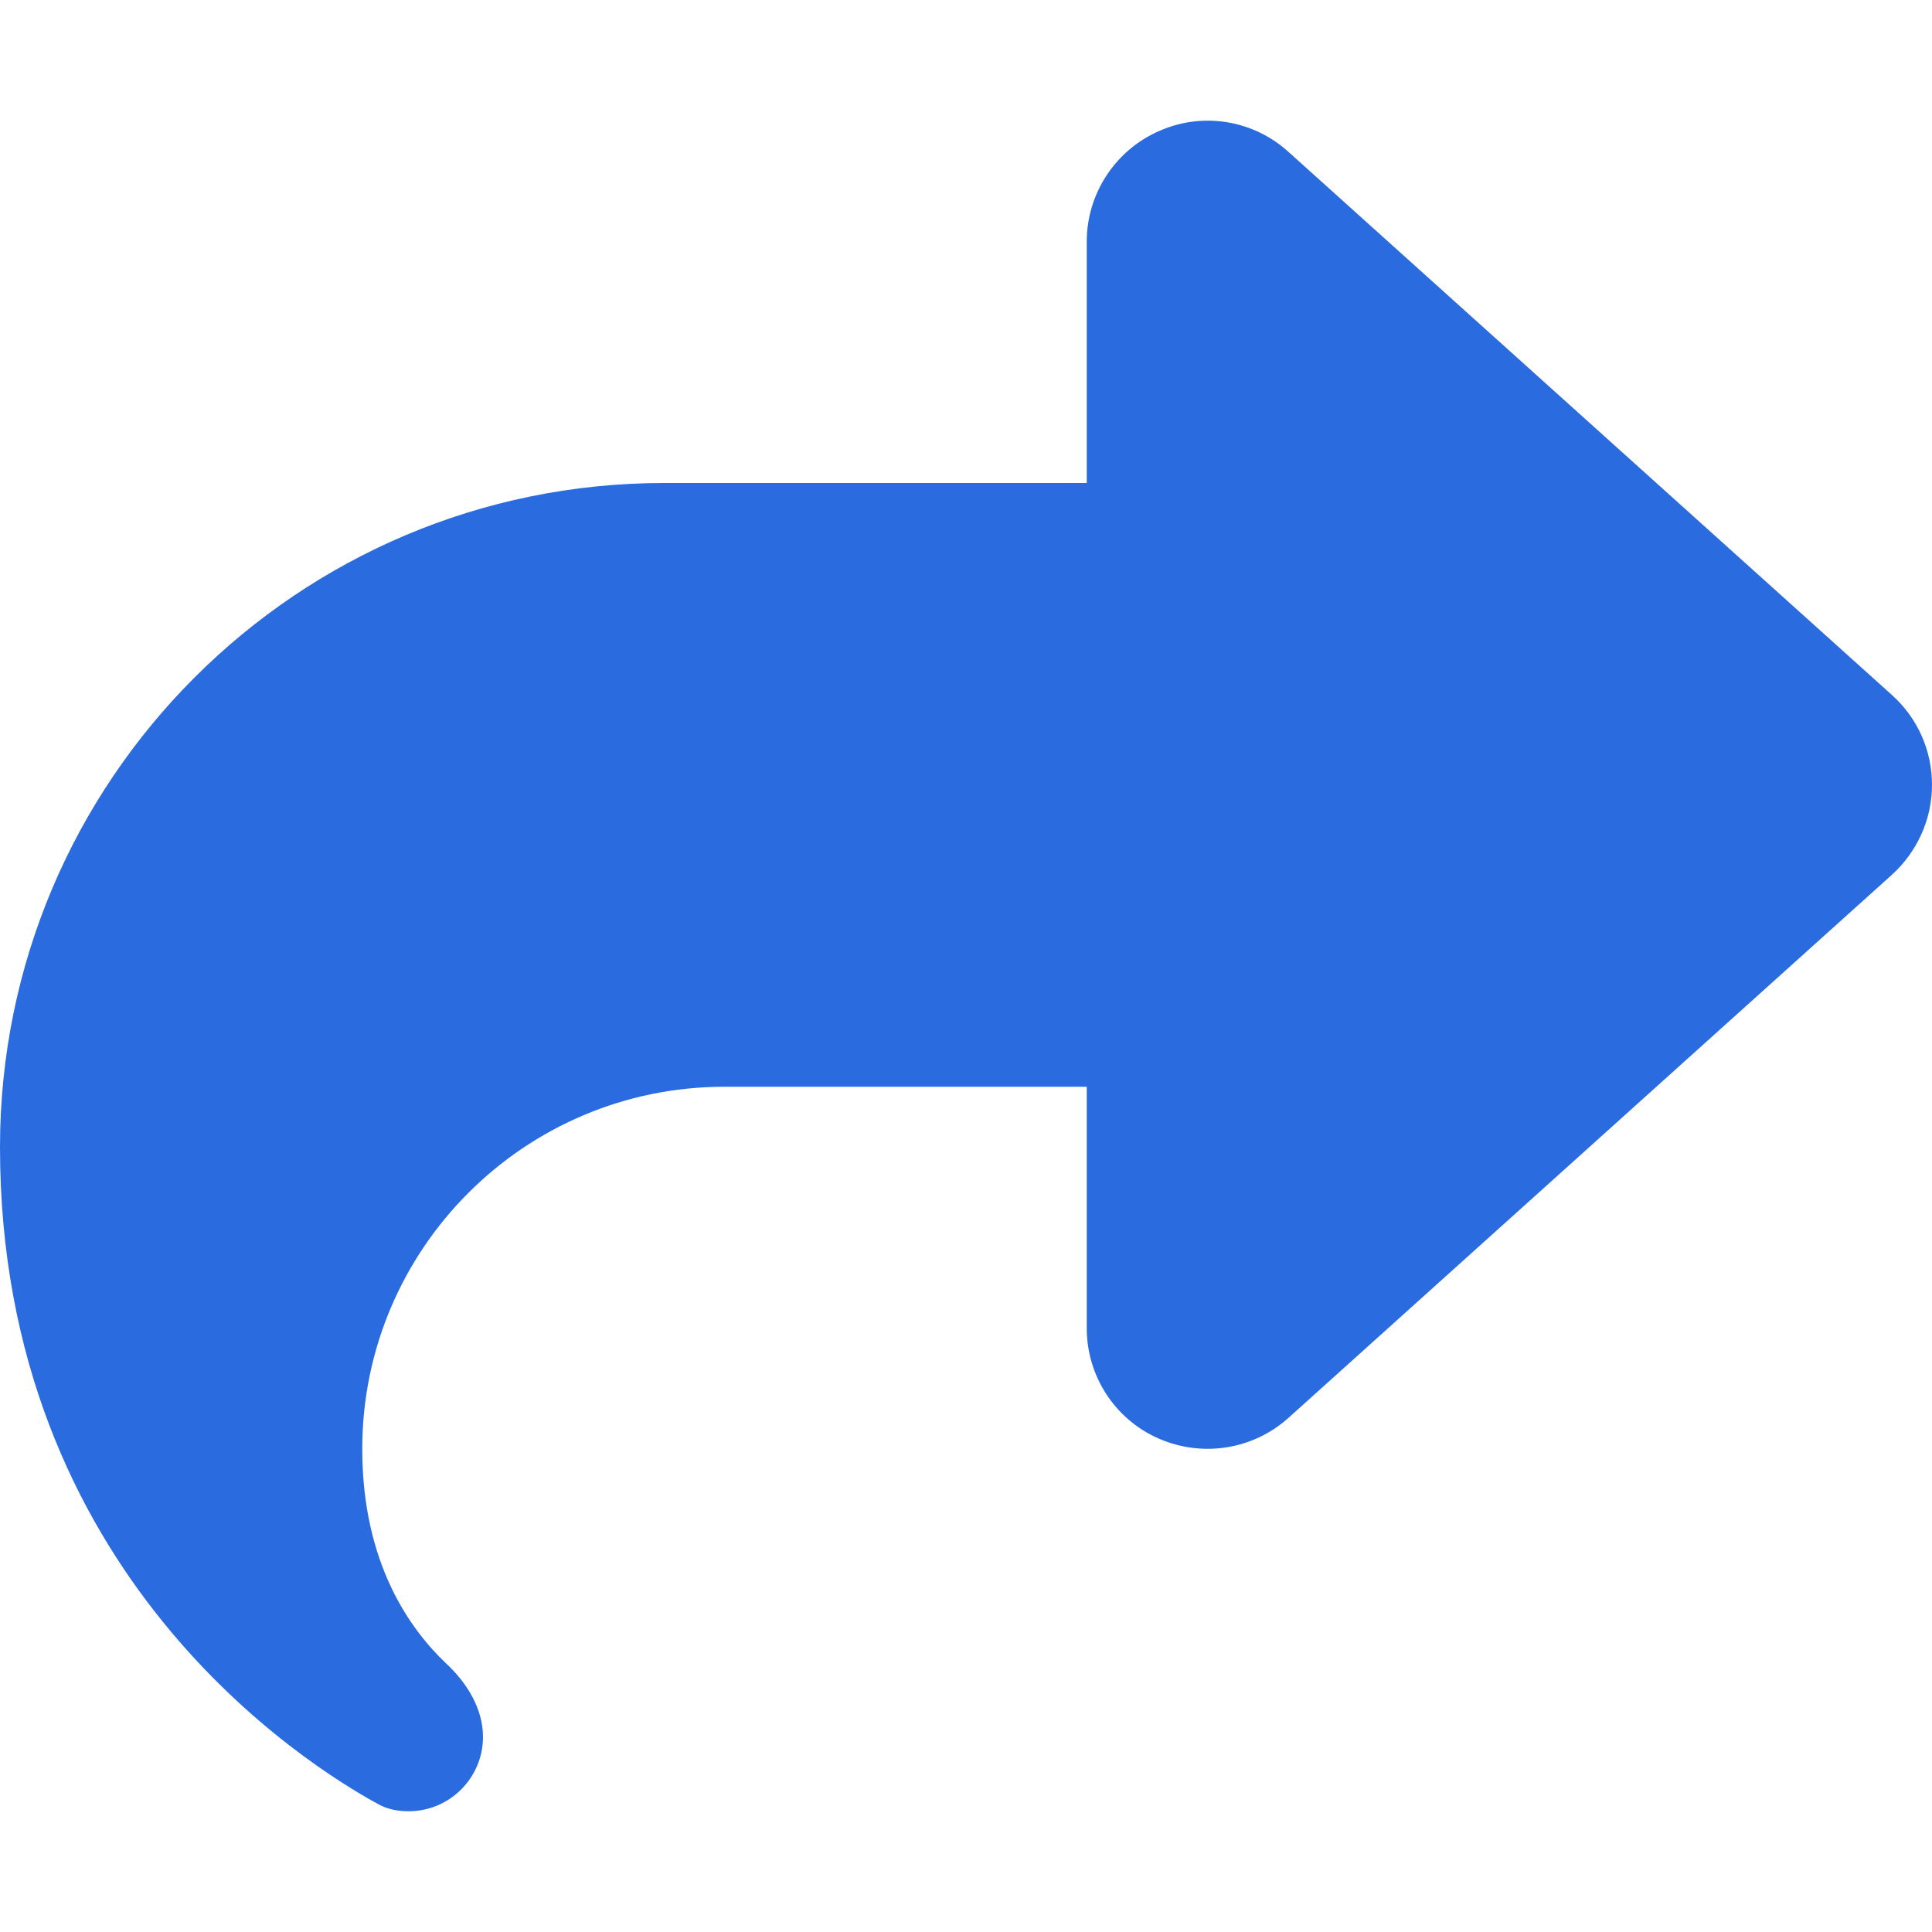
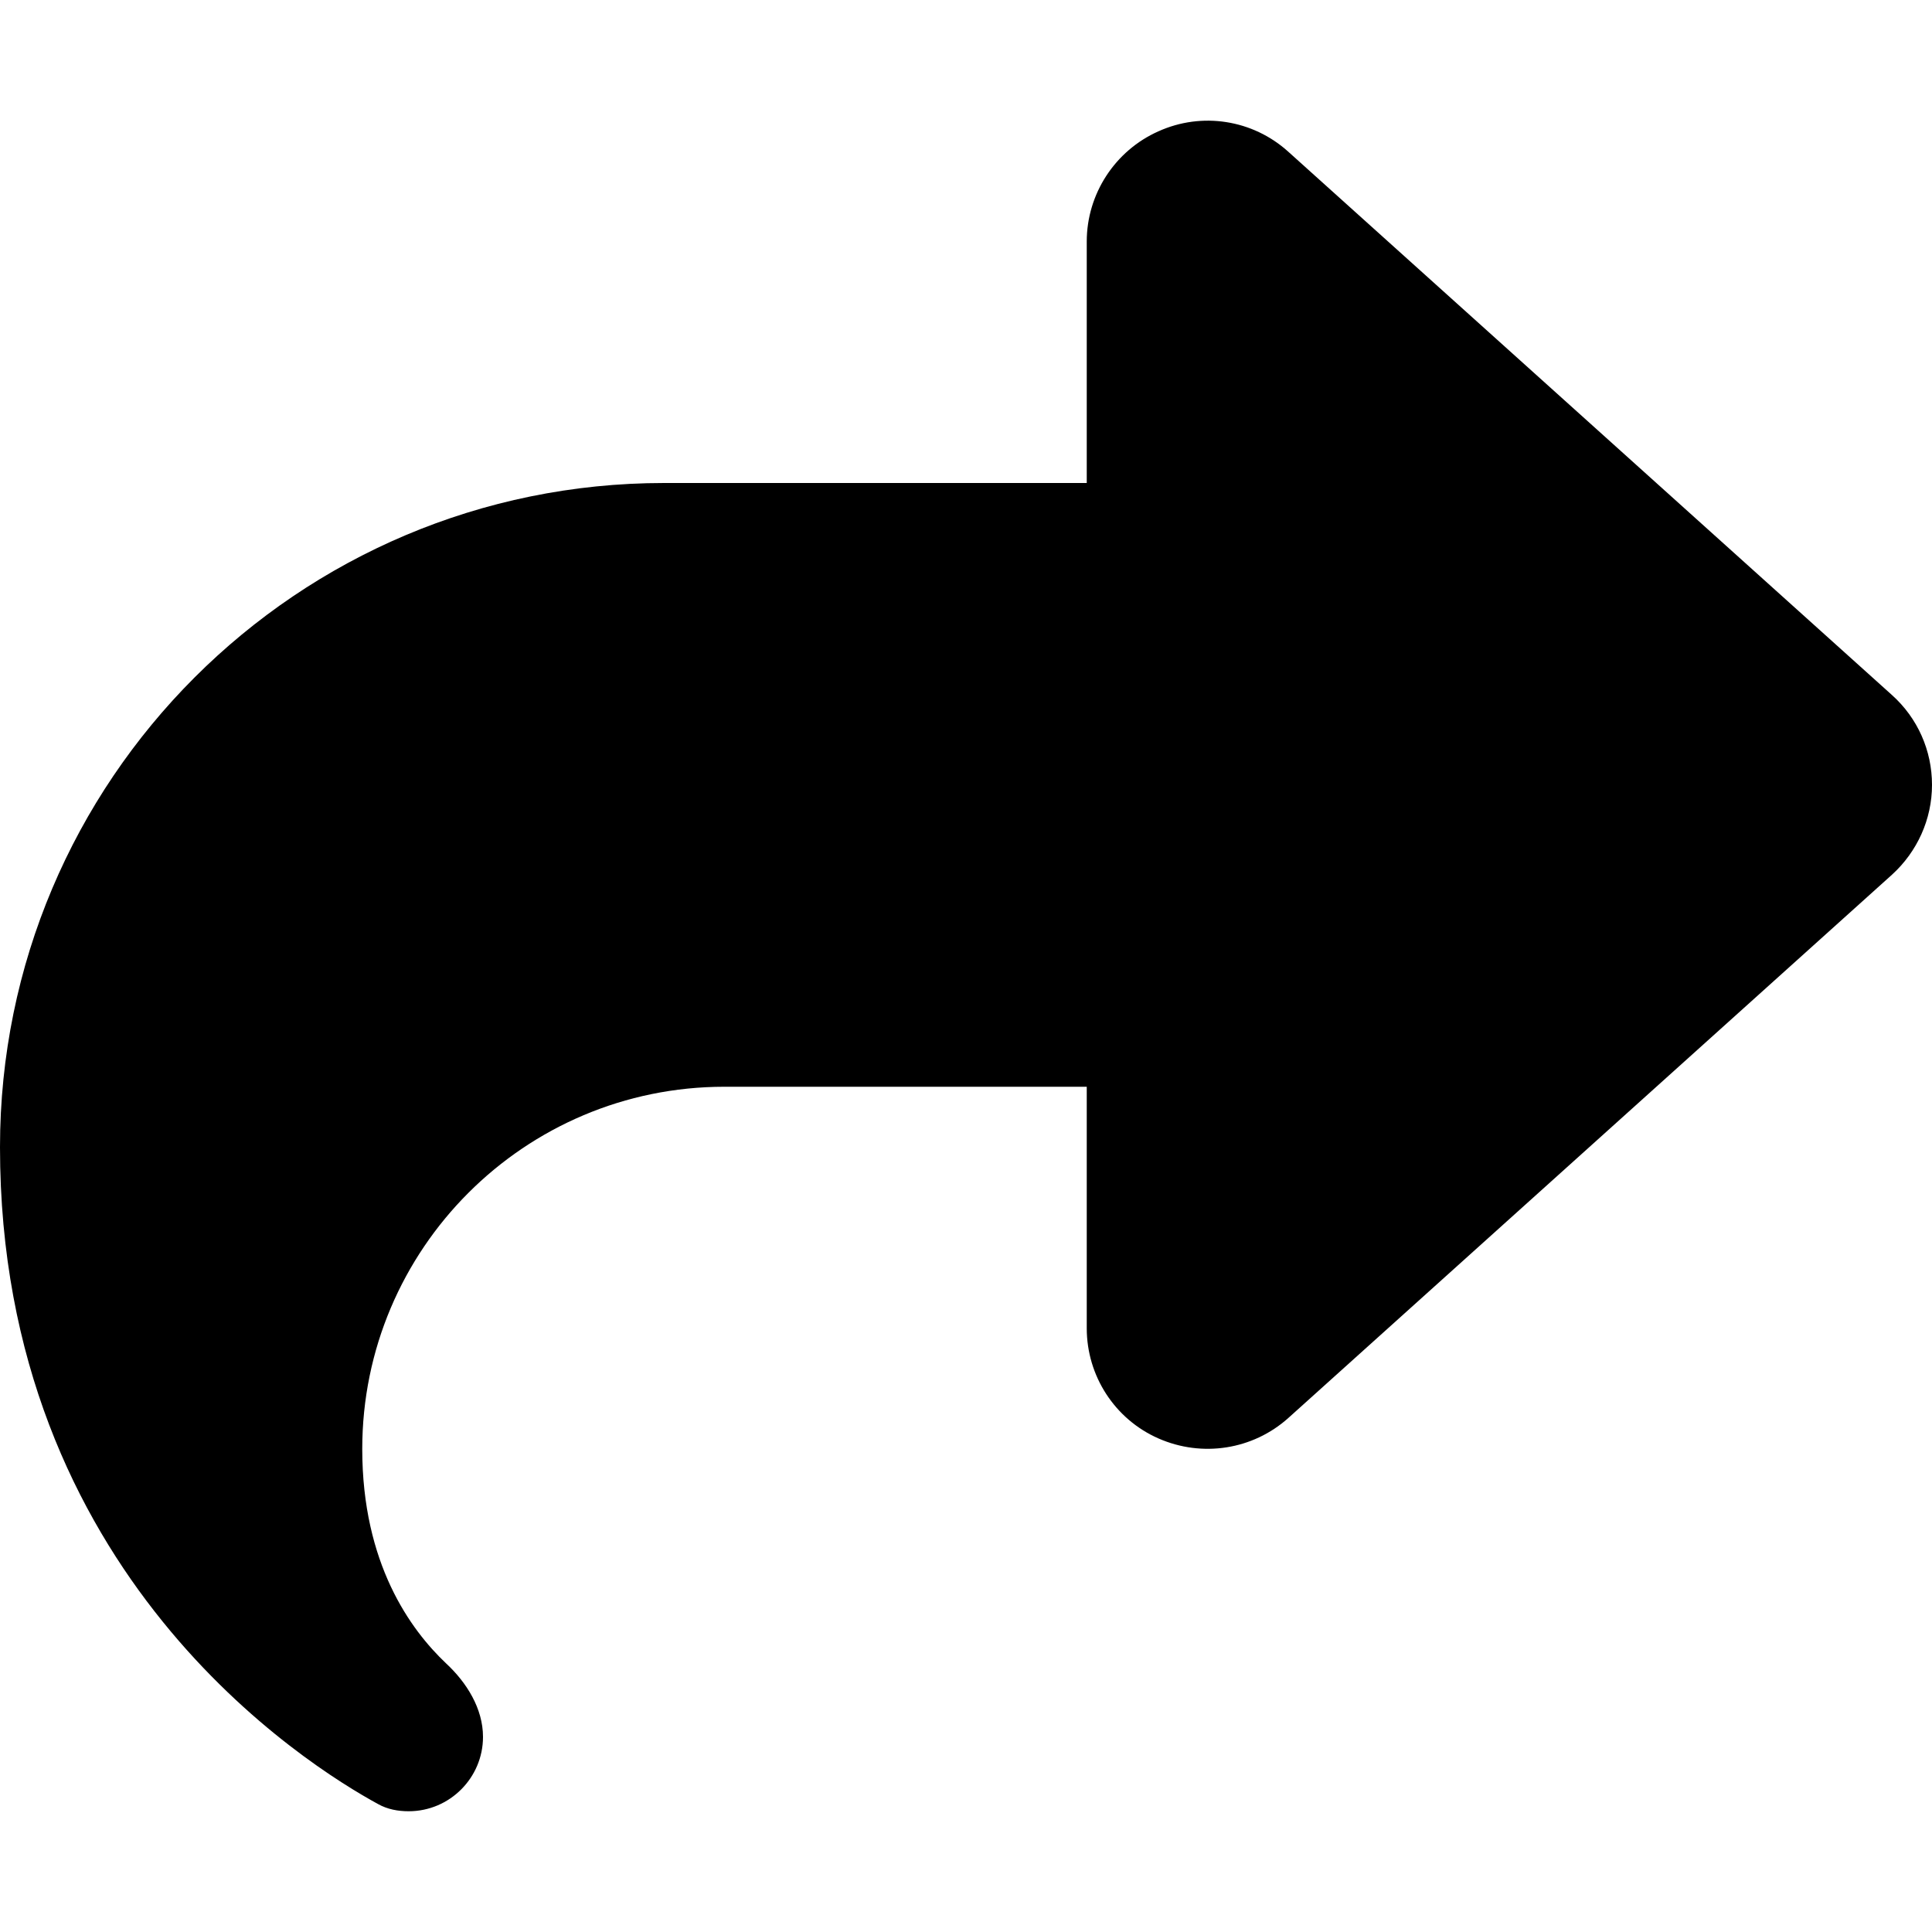
<svg xmlns="http://www.w3.org/2000/svg" viewBox="0 0 512 512">
-   <path fill="#2a6cdf" d="M307 34.8c-11.5 5.1-19 16.6-19 29.2l0 64-112 0C78.8 128 0 206.8 0 304C0 417.3 81.5 467.9 100.2 478.1c2.5 1.4 5.3 1.9 8.1 1.9c10.9 0 19.7-8.9 19.7-19.7c0-7.5-4.3-14.4-9.8-19.5C108.8 431.9 96 414.4 96 384c0-53 43-96 96-96l96 0 0 64c0 12.6 7.4 24.1 19 29.2s25 3 34.4-5.4l160-144c6.7-6.1 10.6-14.7 10.6-23.8s-3.8-17.7-10.6-23.8l-160-144c-9.4-8.5-22.9-10.6-34.4-5.4z" />
+   <path d="M307 34.8c-11.5 5.1-19 16.6-19 29.2l0 64-112 0C78.8 128 0 206.8 0 304C0 417.3 81.5 467.9 100.2 478.1c2.5 1.4 5.3 1.9 8.1 1.9c10.9 0 19.7-8.9 19.7-19.7c0-7.5-4.3-14.4-9.8-19.5C108.8 431.9 96 414.4 96 384c0-53 43-96 96-96l96 0 0 64c0 12.6 7.4 24.1 19 29.2s25 3 34.4-5.4l160-144c6.7-6.1 10.6-14.7 10.6-23.8s-3.8-17.7-10.6-23.8l-160-144c-9.4-8.5-22.9-10.6-34.4-5.4z" />
</svg>
